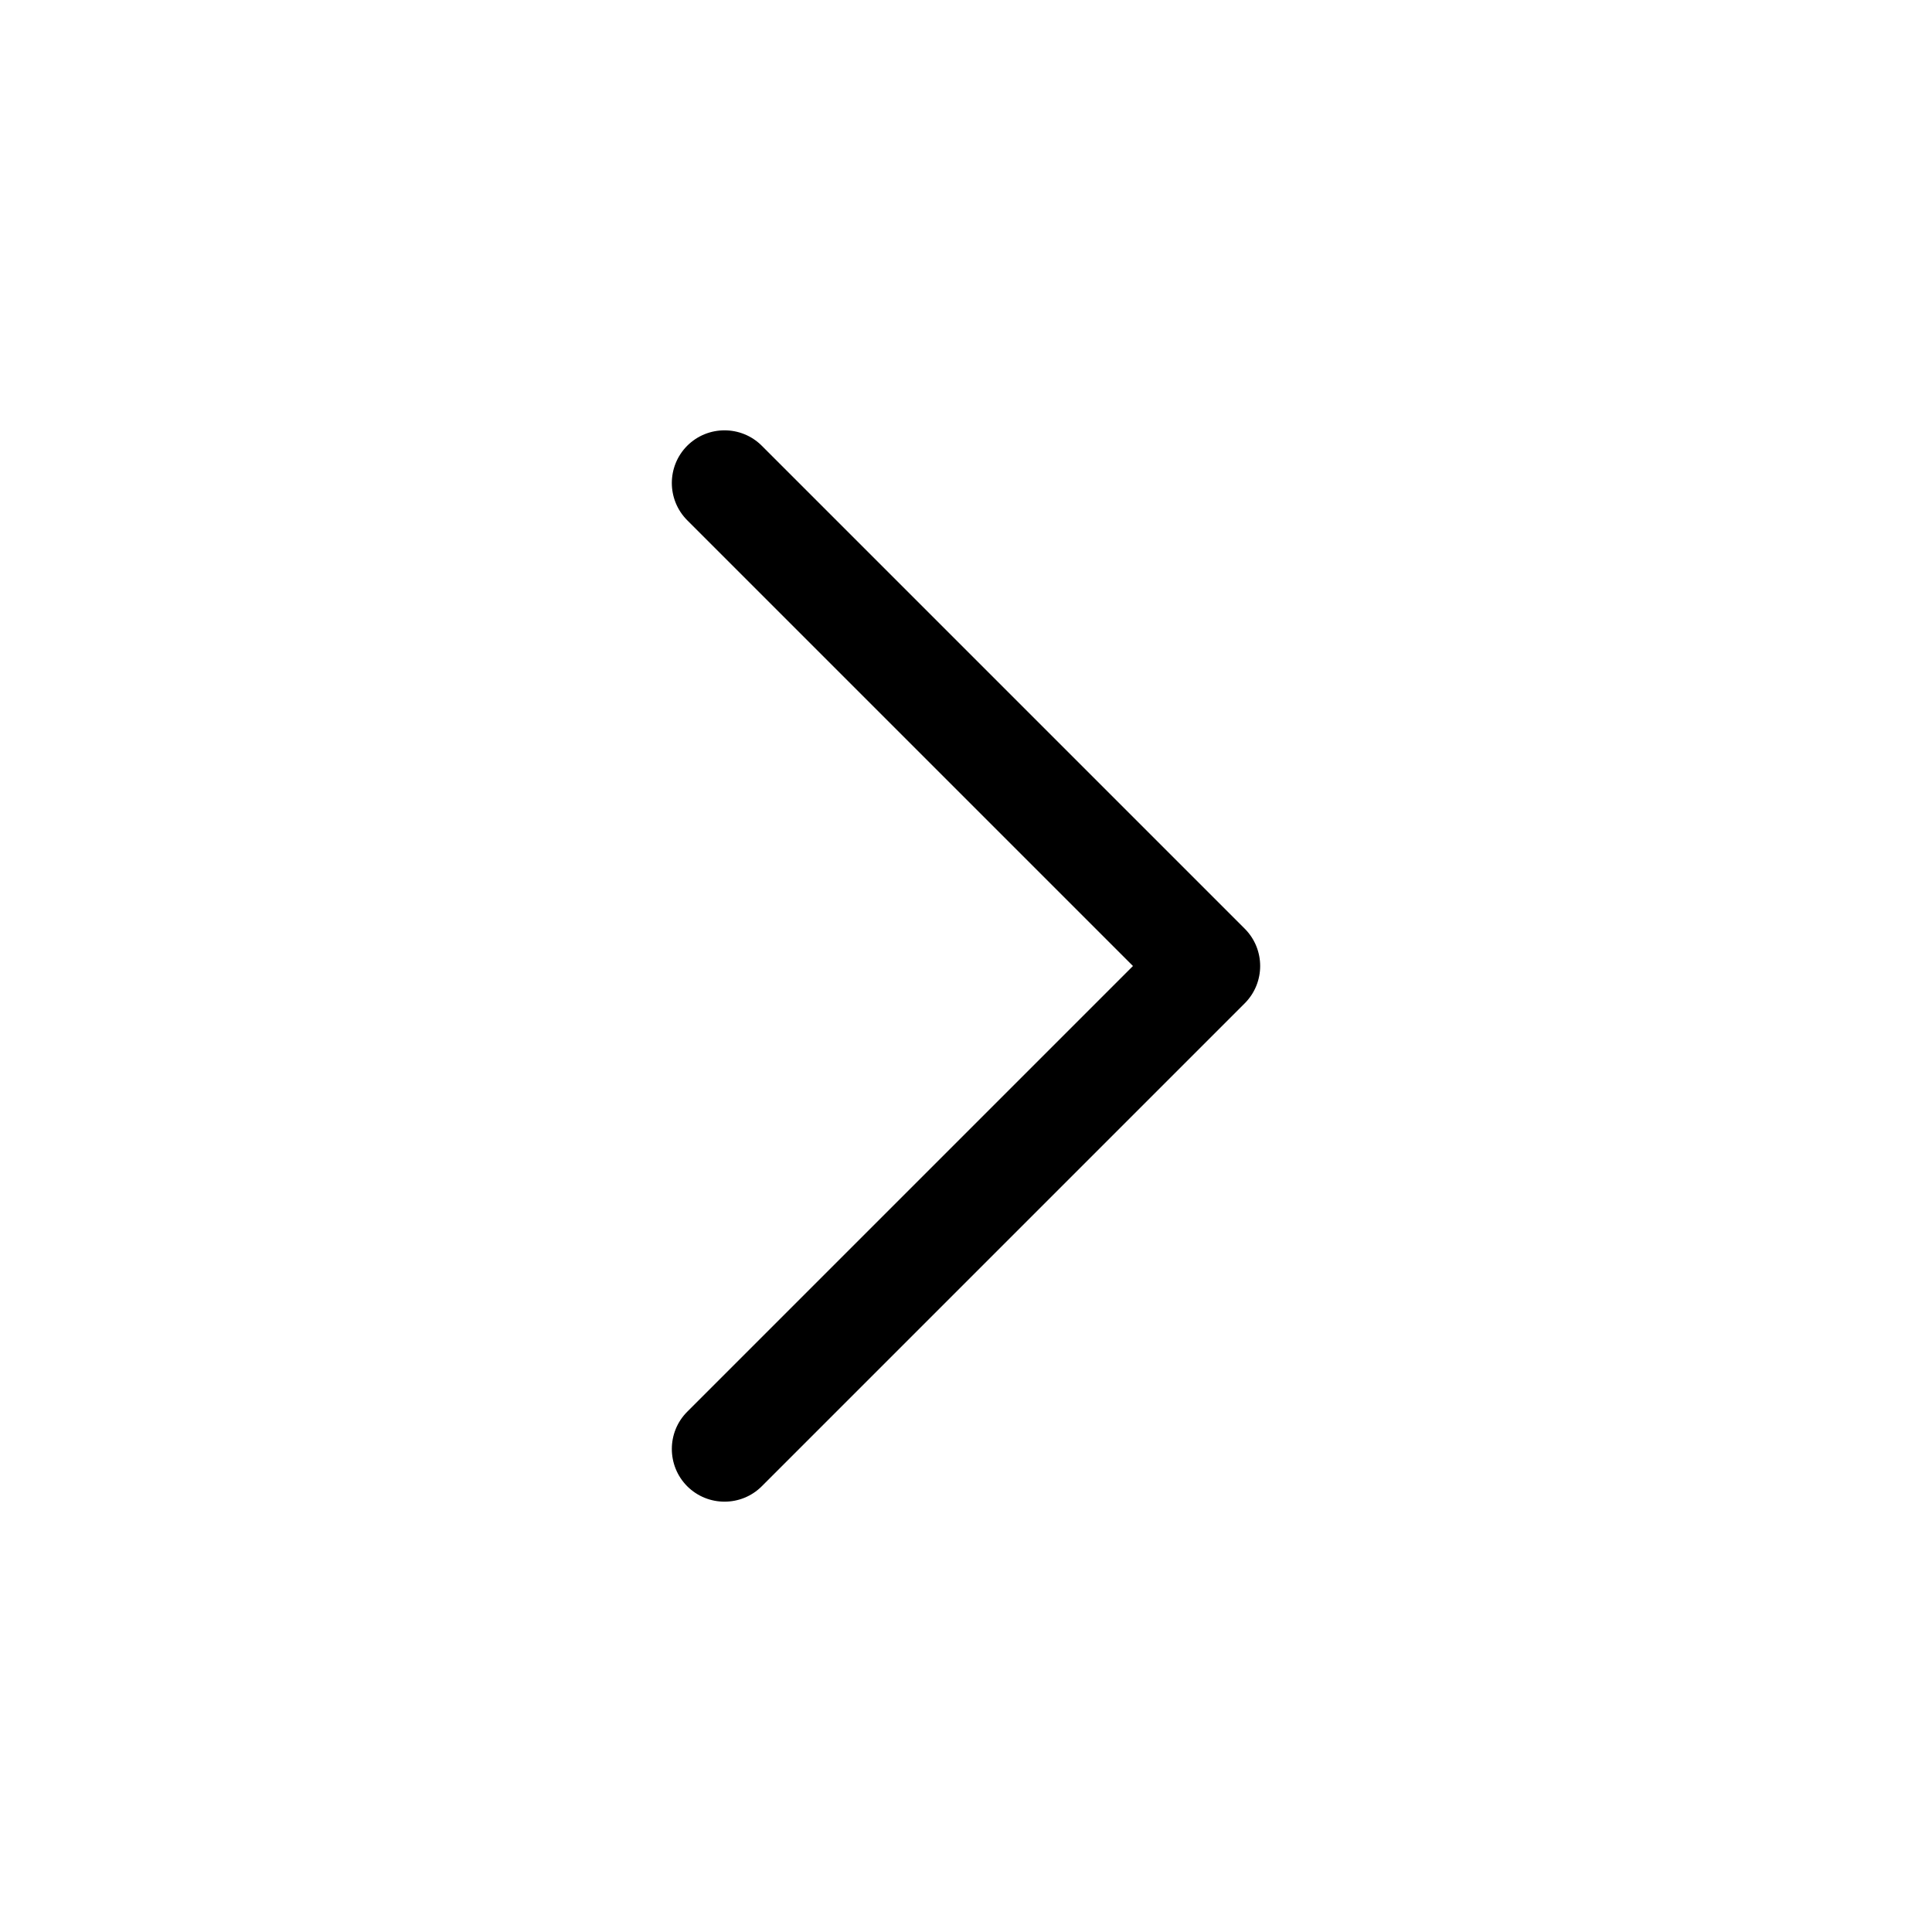
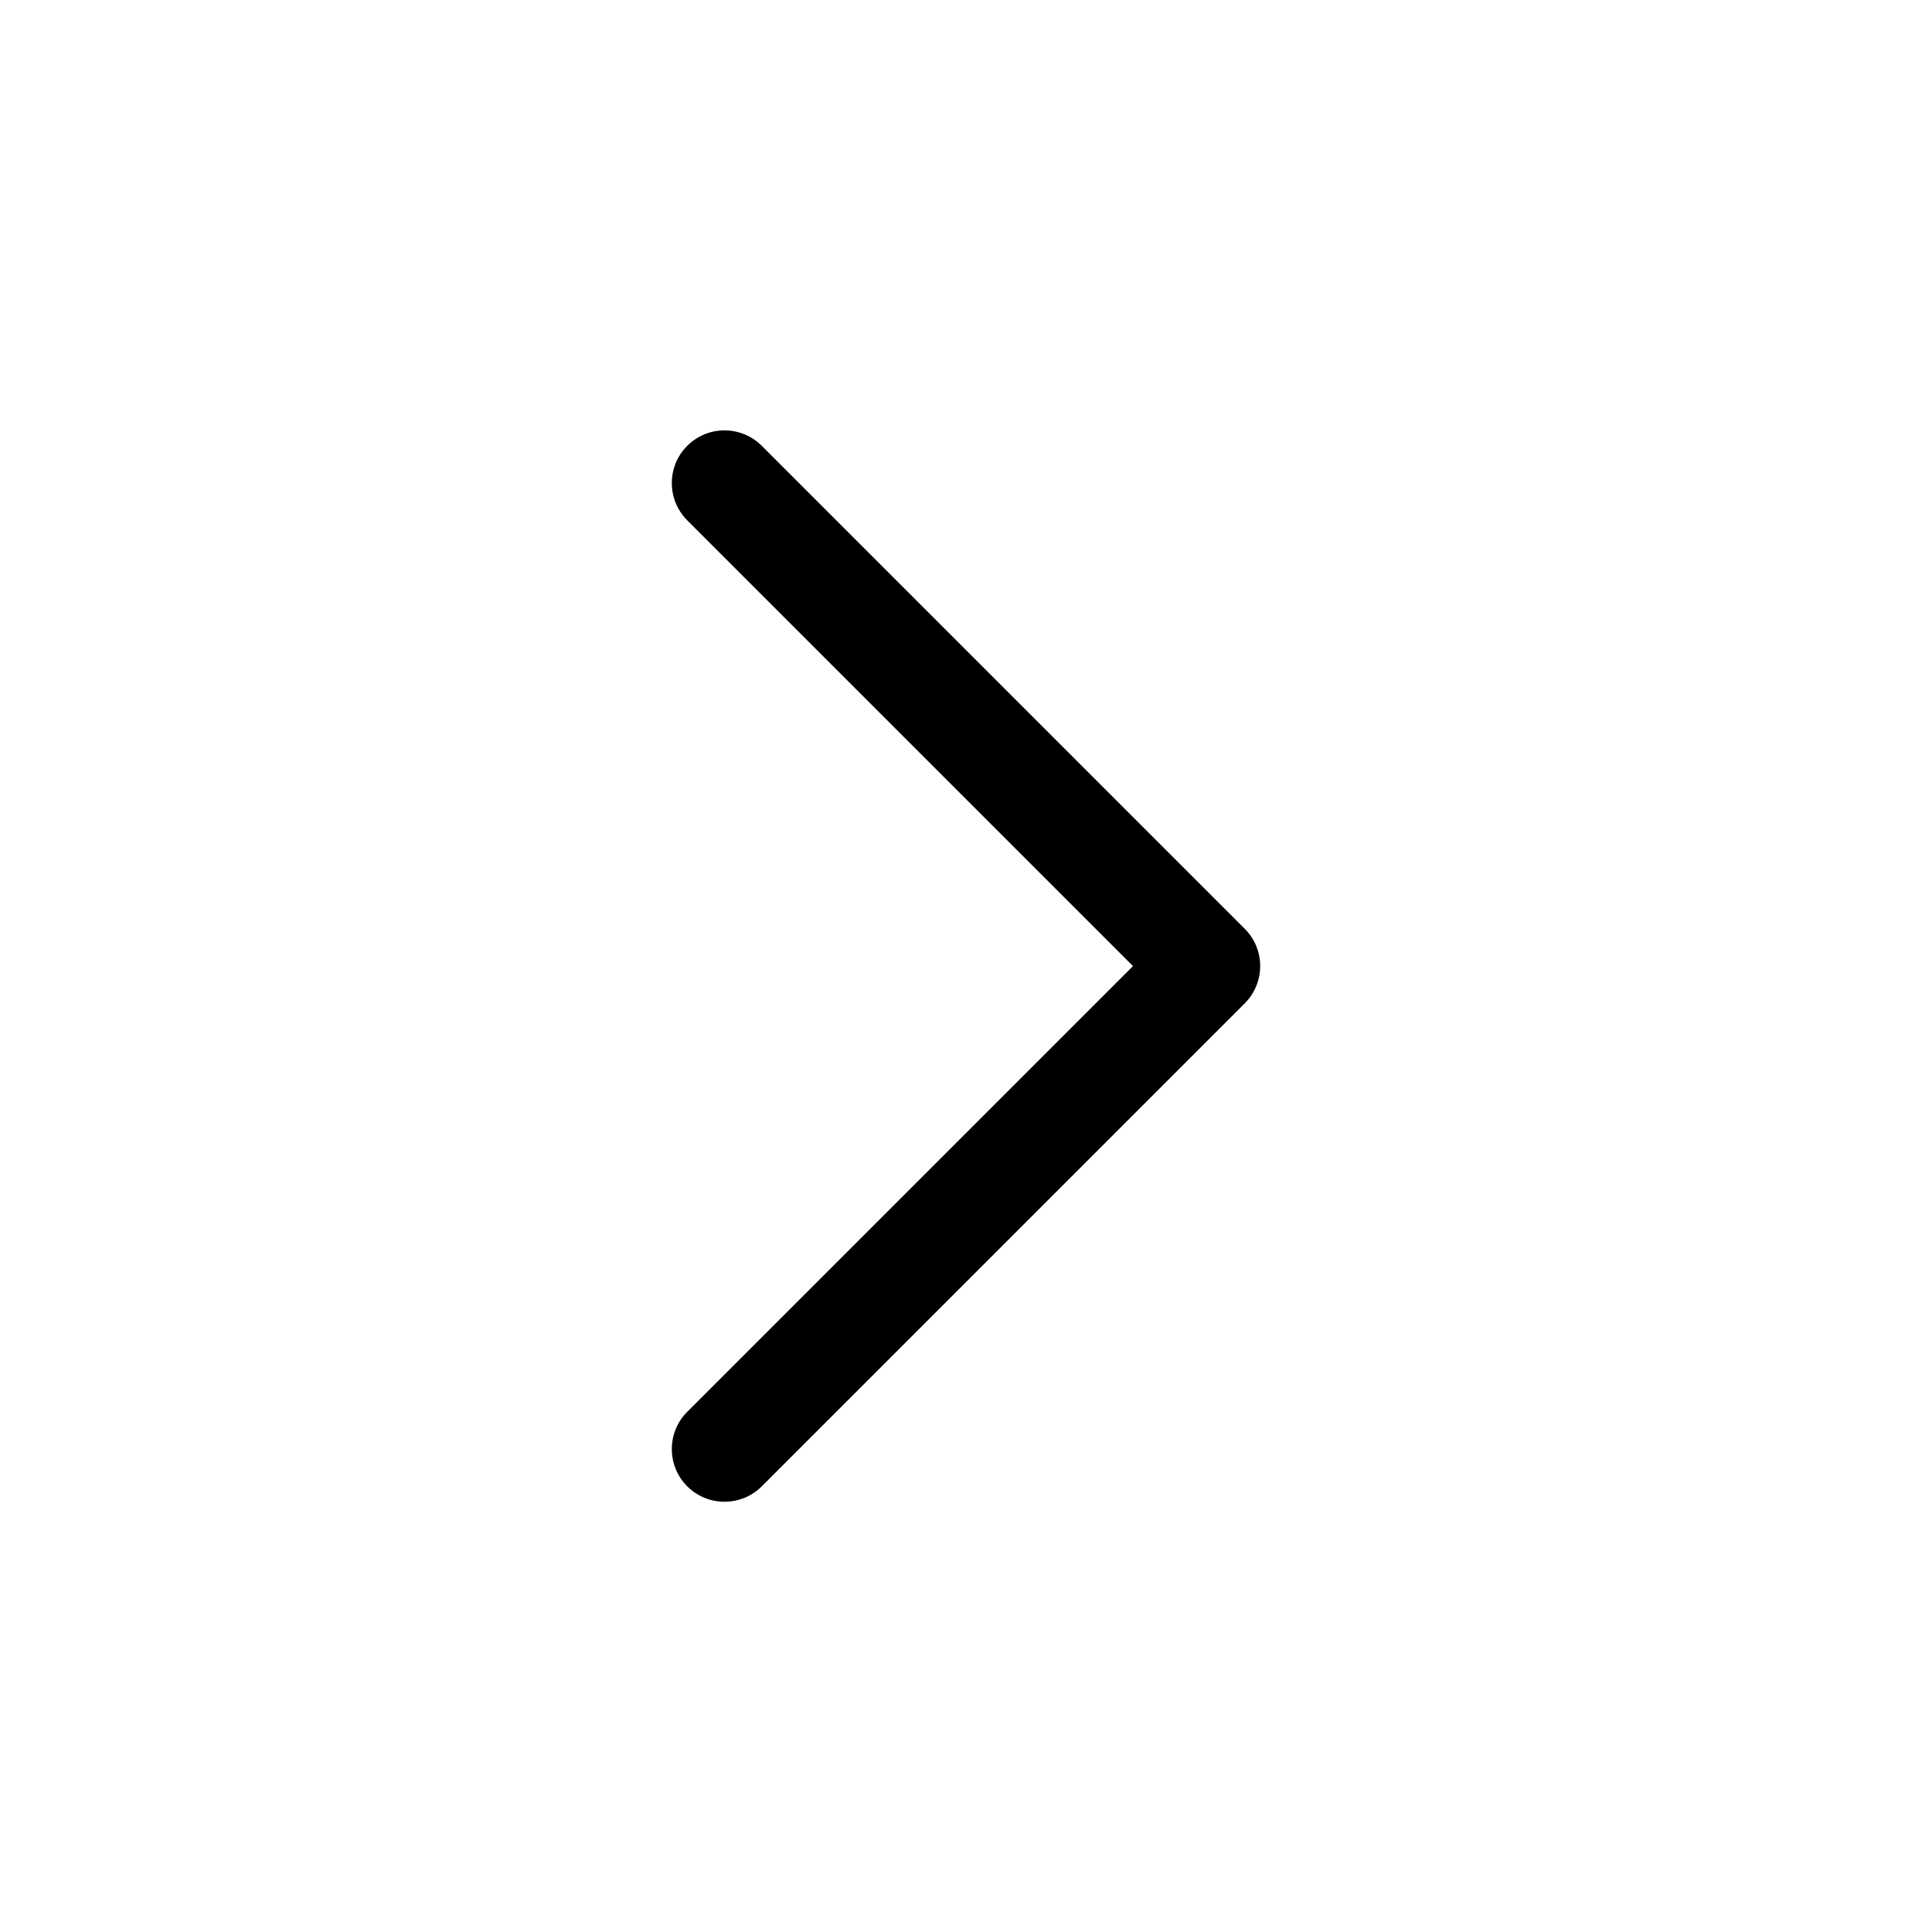
- <svg xmlns="http://www.w3.org/2000/svg" width="24" height="24" viewBox="0 0 24 24" fill="none">
-   <path d="M8.537 6.463C8.282 6.207 8.282 5.793 8.537 5.537C8.793 5.282 9.208 5.282 9.463 5.537L15.463 11.537C15.718 11.793 15.718 12.207 15.463 12.463L9.463 18.463C9.208 18.718 8.793 18.718 8.537 18.463C8.282 18.207 8.282 17.792 8.537 17.537L14.074 12L8.537 6.463Z" fill="currentColor" />
+ <svg xmlns="http://www.w3.org/2000/svg" width="28" height="28" viewBox="0 0 28 28" fill="none">
+   <path d="M9.96 6.461C10.258 6.163 10.742 6.163 11.04 6.461L18.04 13.461C18.338 13.759 18.338 14.243 18.04 14.541L11.04 21.541C10.742 21.839 10.258 21.839 9.96 21.541C9.662 21.243 9.662 20.759 9.96 20.461L16.42 14.001L9.96 7.541C9.662 7.243 9.662 6.759 9.96 6.461Z" fill="currentColor" />
</svg>
